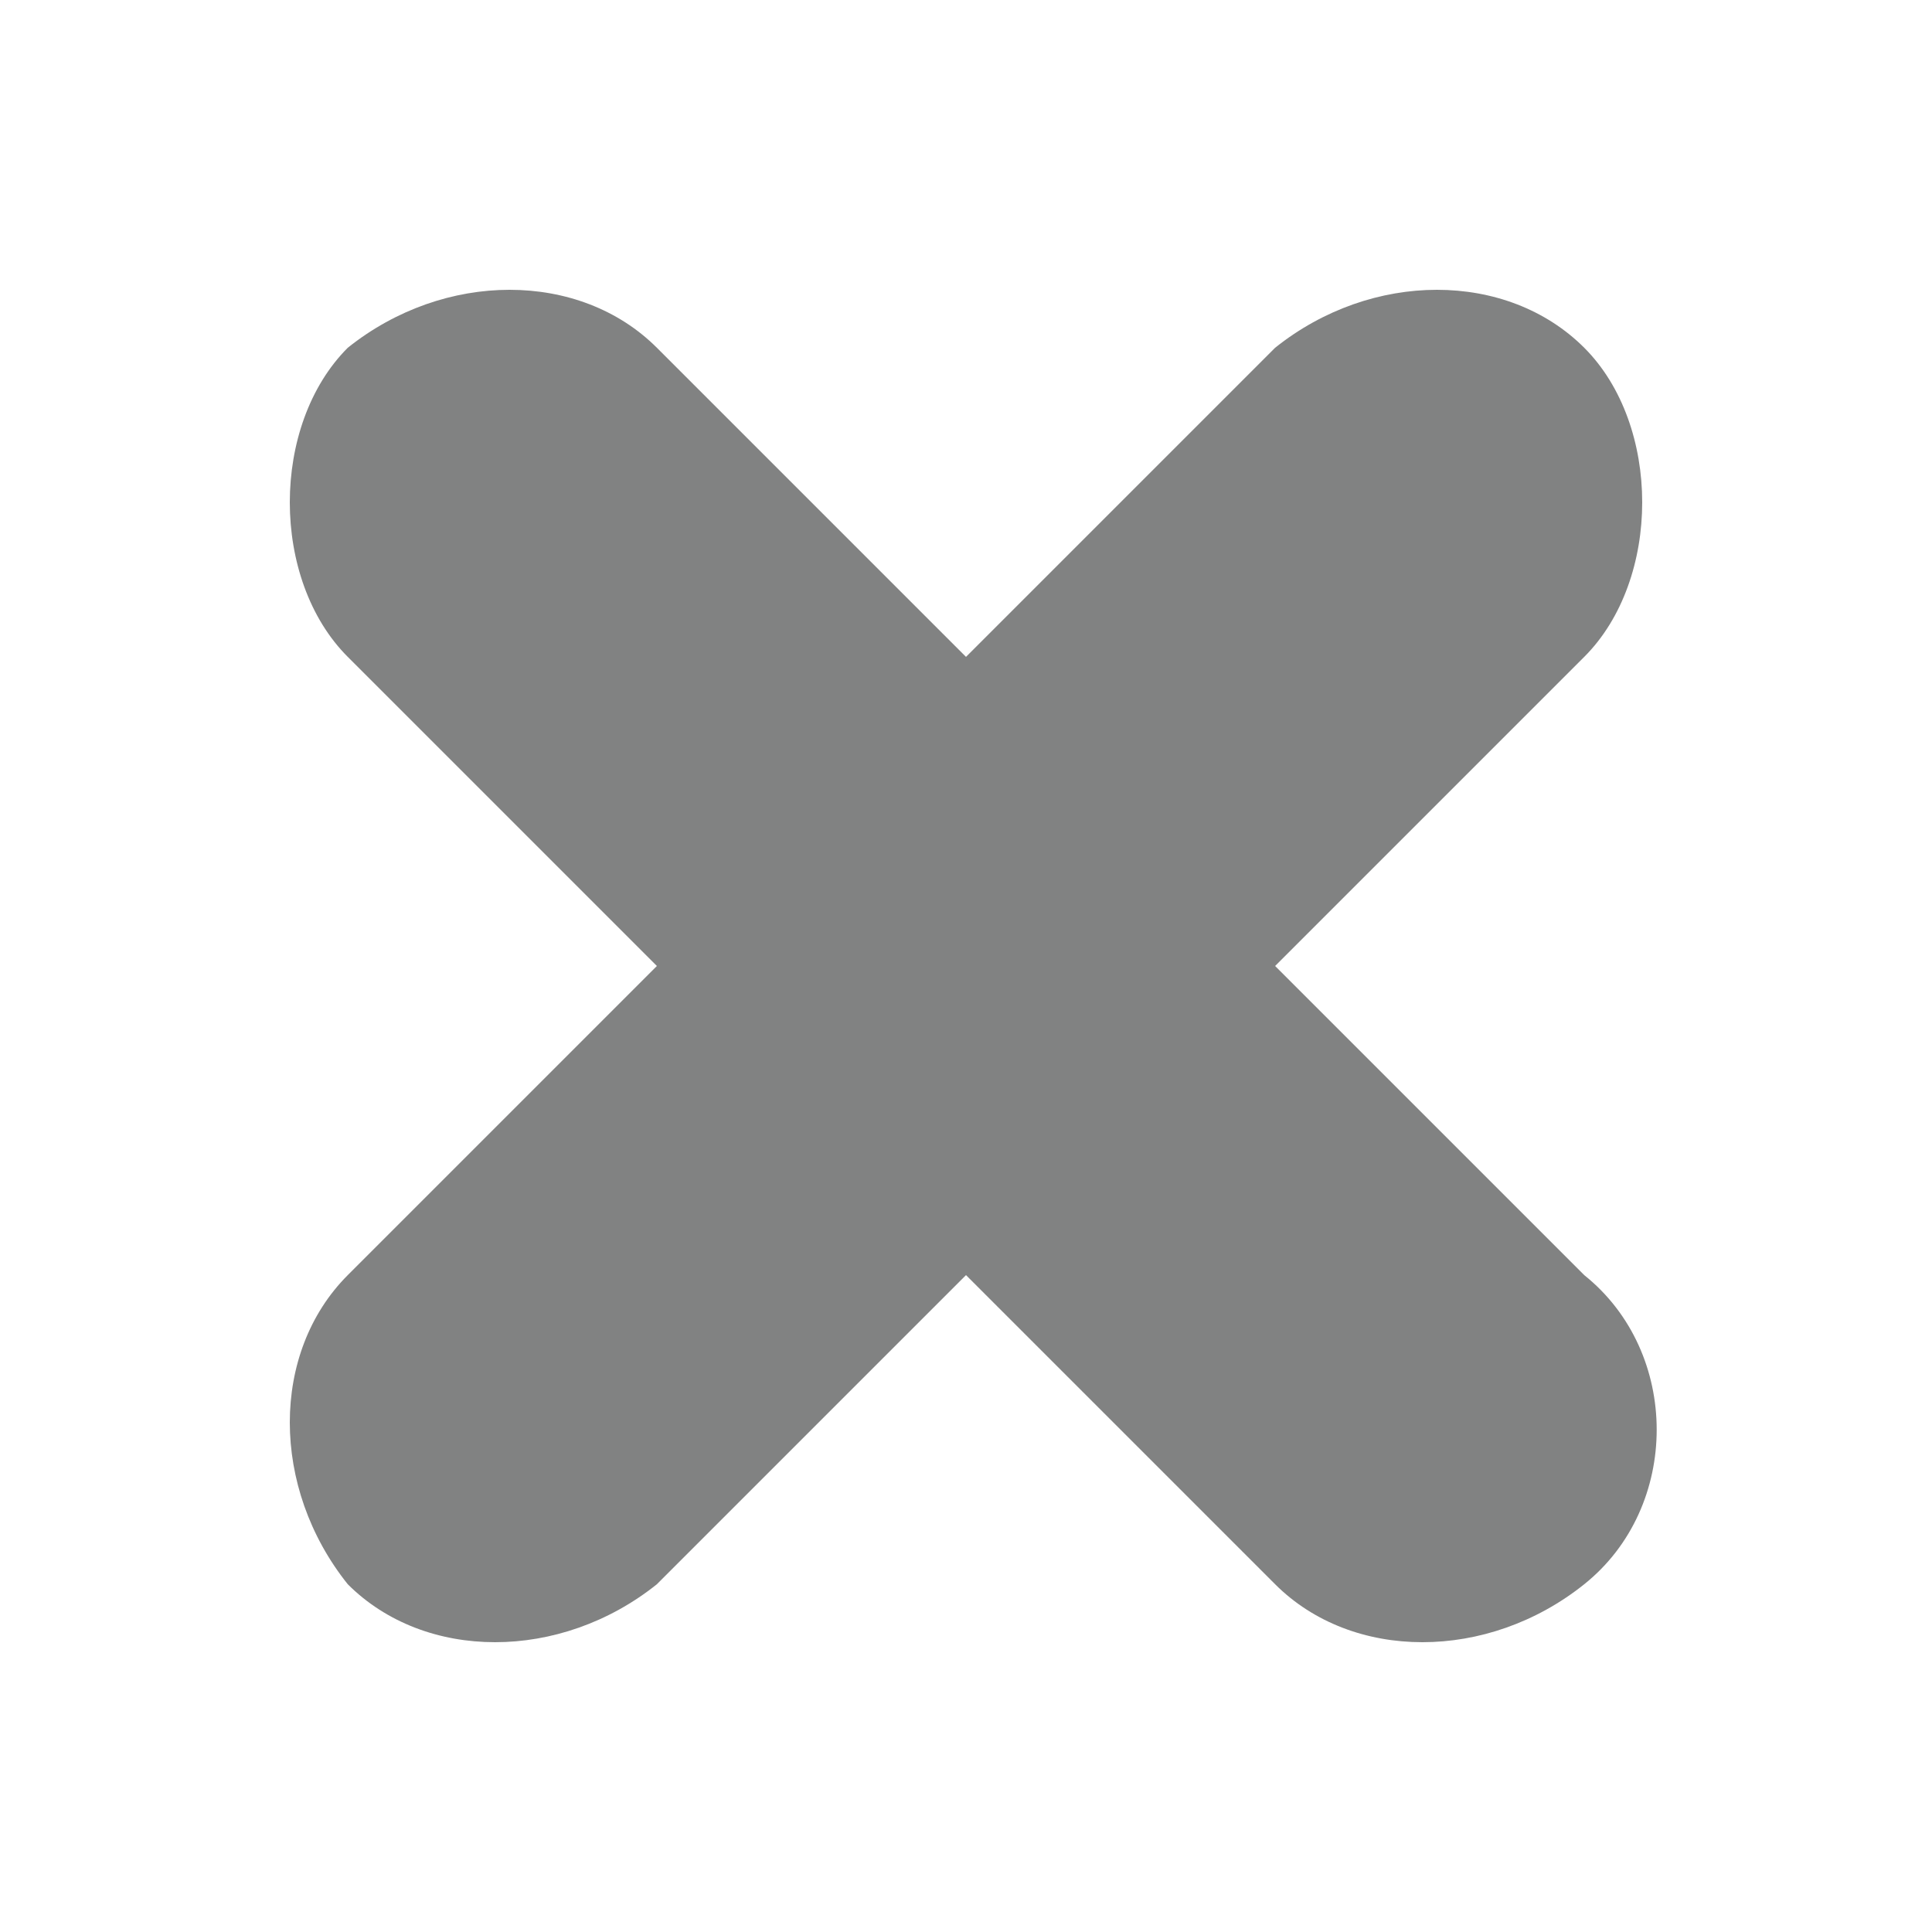
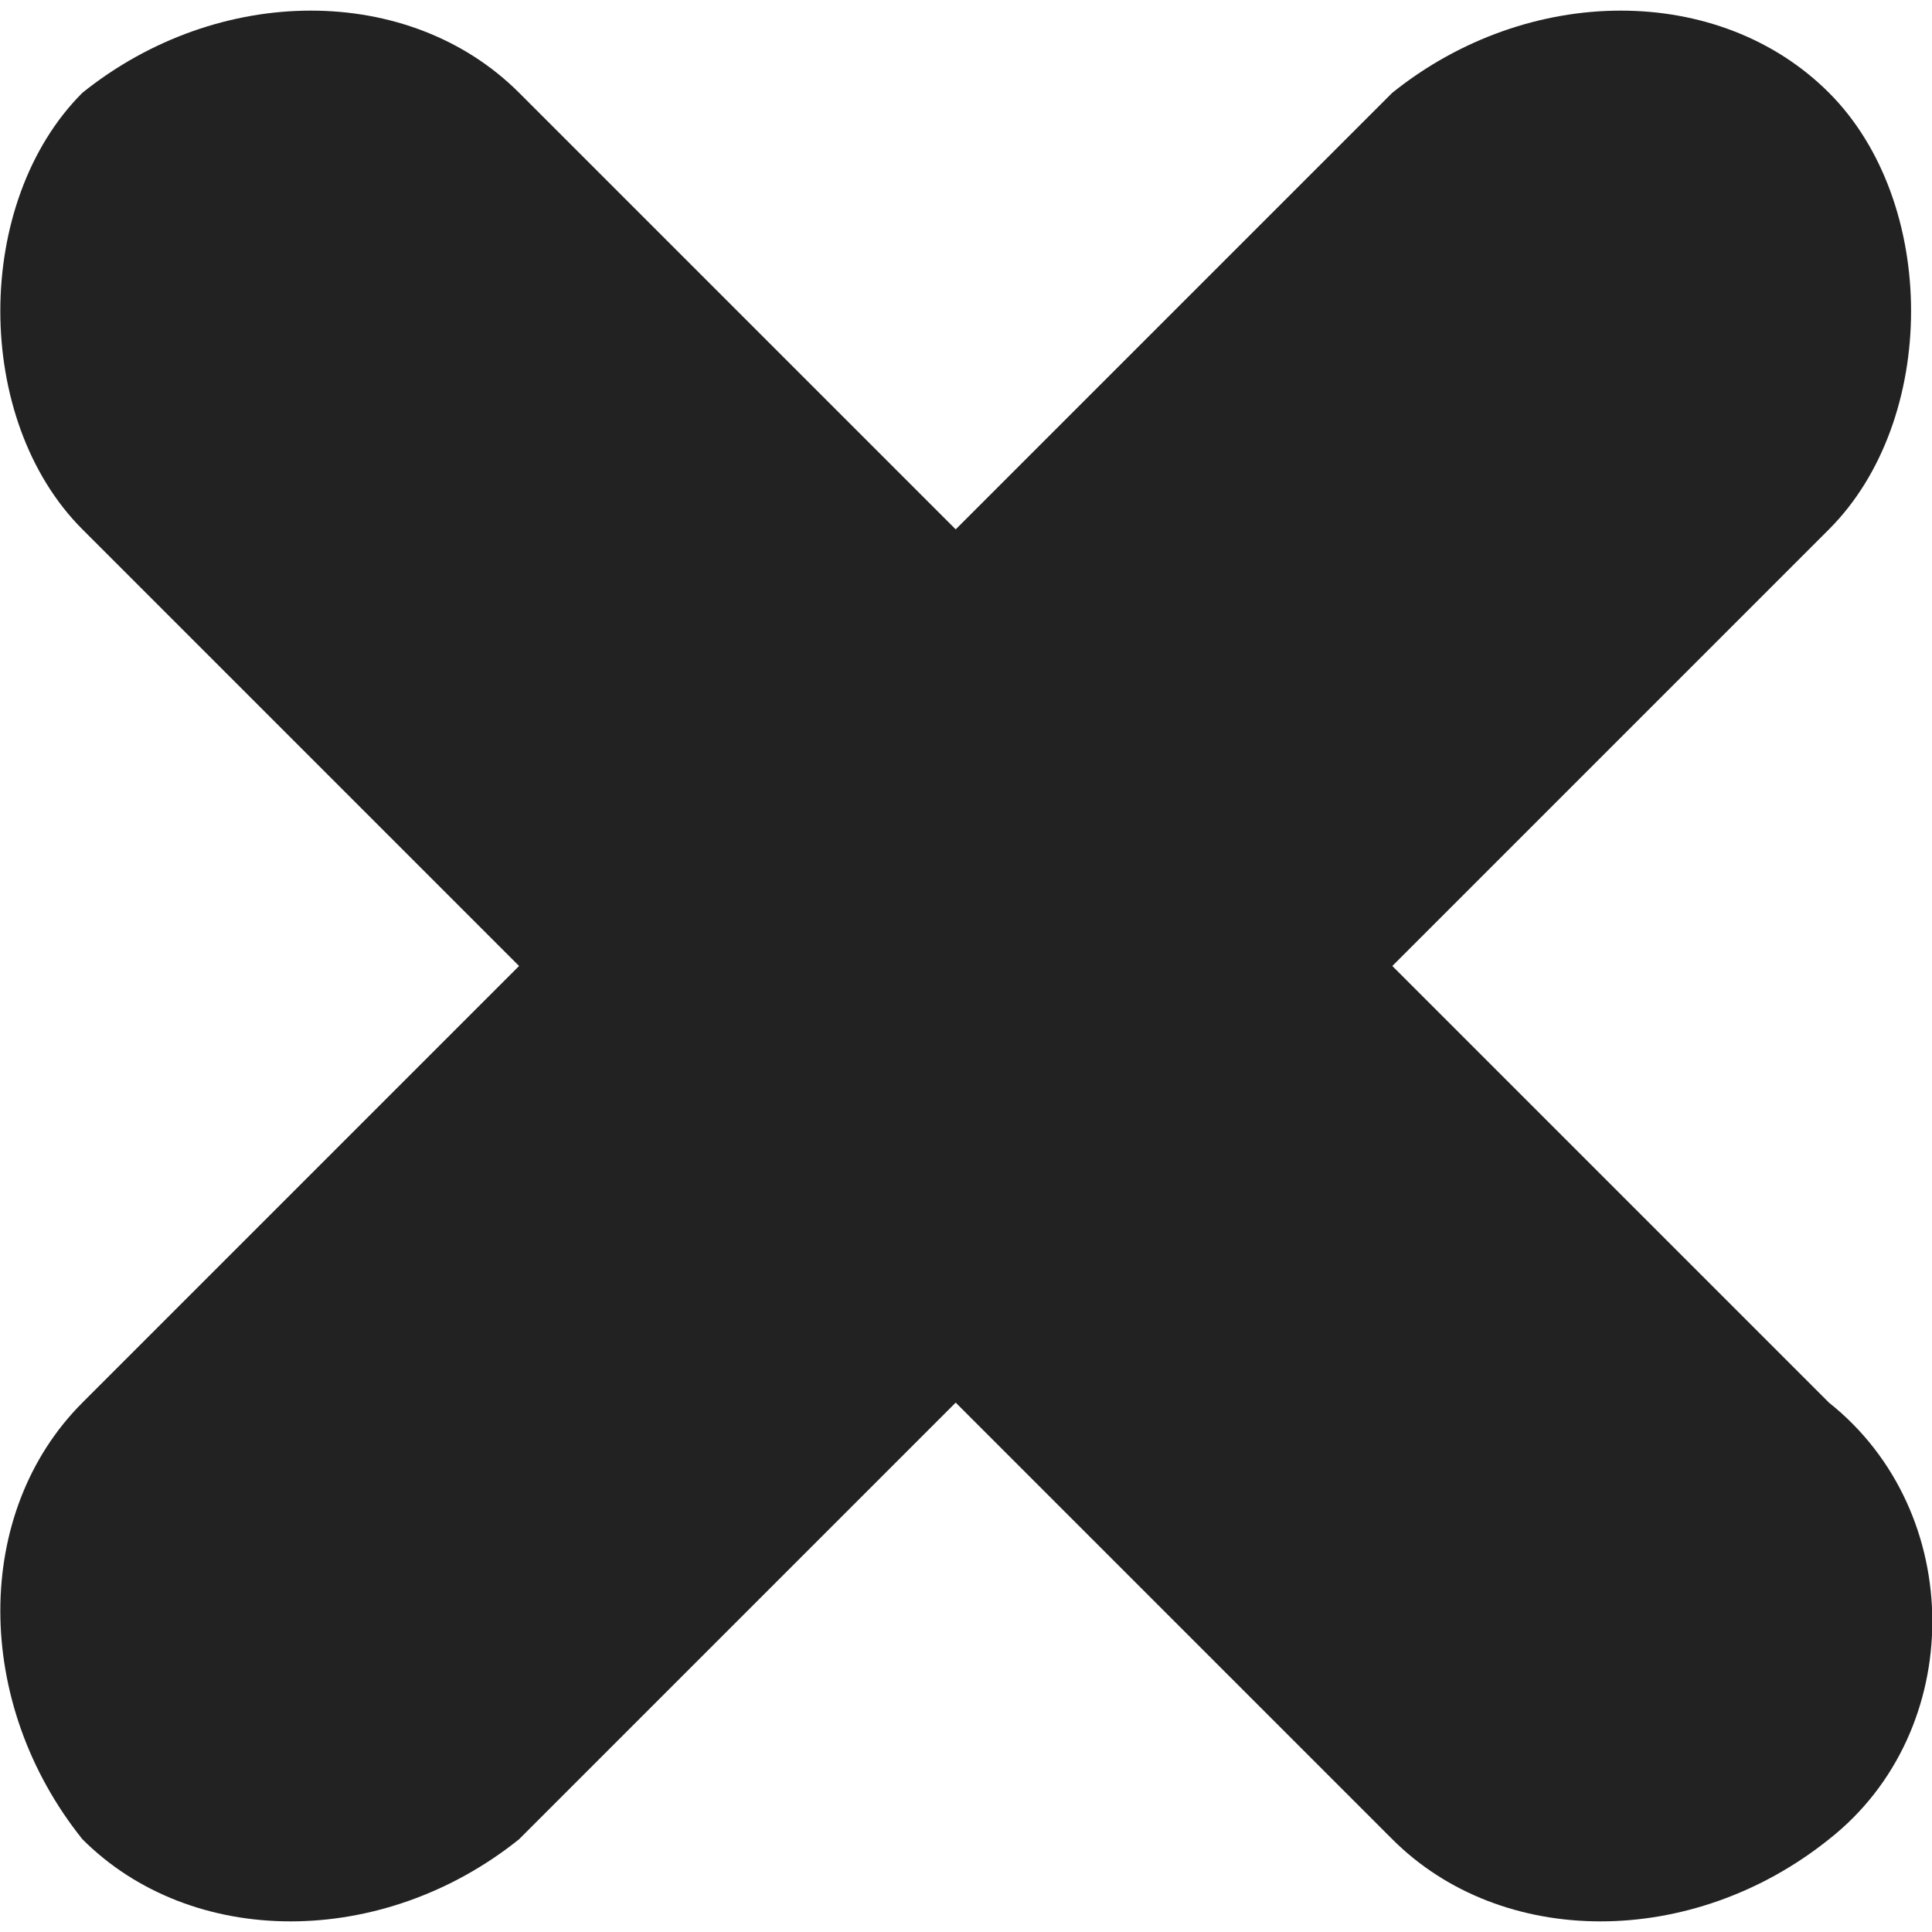
- <svg xmlns="http://www.w3.org/2000/svg" version="1.1" id="Layer_1" x="0px" y="0px" viewBox="-300 392 10 10" style="enable-background:new -300 392 10 10;" xml:space="preserve">
+ <svg xmlns="http://www.w3.org/2000/svg" version="1.1" id="Layer_1" x="0px" y="0px" viewBox="-370 322 150 150" style="enable-background:new -370 322 150 150;" xml:space="preserve">
  <style type="text/css">
- 	.st0{fill:#818282;}
+ 	.st0{fill:#222222;}
</style>
-   <path class="st0" d="M-291.8,398.6l-1.6-1.6l1.6-1.6c0.4-0.4,0.4-1.2,0-1.6s-1.1-0.4-1.6,0l-1.6,1.6l-1.6-1.6  c-0.4-0.4-1.1-0.4-1.6,0c-0.4,0.4-0.4,1.2,0,1.6l1.6,1.6l-1.6,1.6c-0.4,0.4-0.4,1.1,0,1.6c0.4,0.4,1.1,0.4,1.6,0l1.6-1.6l1.6,1.6  c0.4,0.4,1.1,0.4,1.6,0S-291.3,399-291.8,398.6" />
+   <path class="st0" d="M-228,430.9l-33.9-33.9l33.9-33.9c8.5-8.5,8.5-25.4,0-33.9c-8.5-8.5-23.3-8.5-33.9,0l-33.9,33.9l-33.9-33.9  c-8.5-8.5-23.3-8.5-33.9,0c-8.5,8.5-8.5,25.4,0,33.9l33.9,33.9l-33.9,33.9c-8.5,8.5-8.5,23.3,0,33.9c8.5,8.5,23.3,8.5,33.9,0  l33.9-33.9l33.9,33.9c8.5,8.5,23.3,8.5,33.9,0C-217.3,456.4-217.3,439.4-228,430.9" />
</svg>
